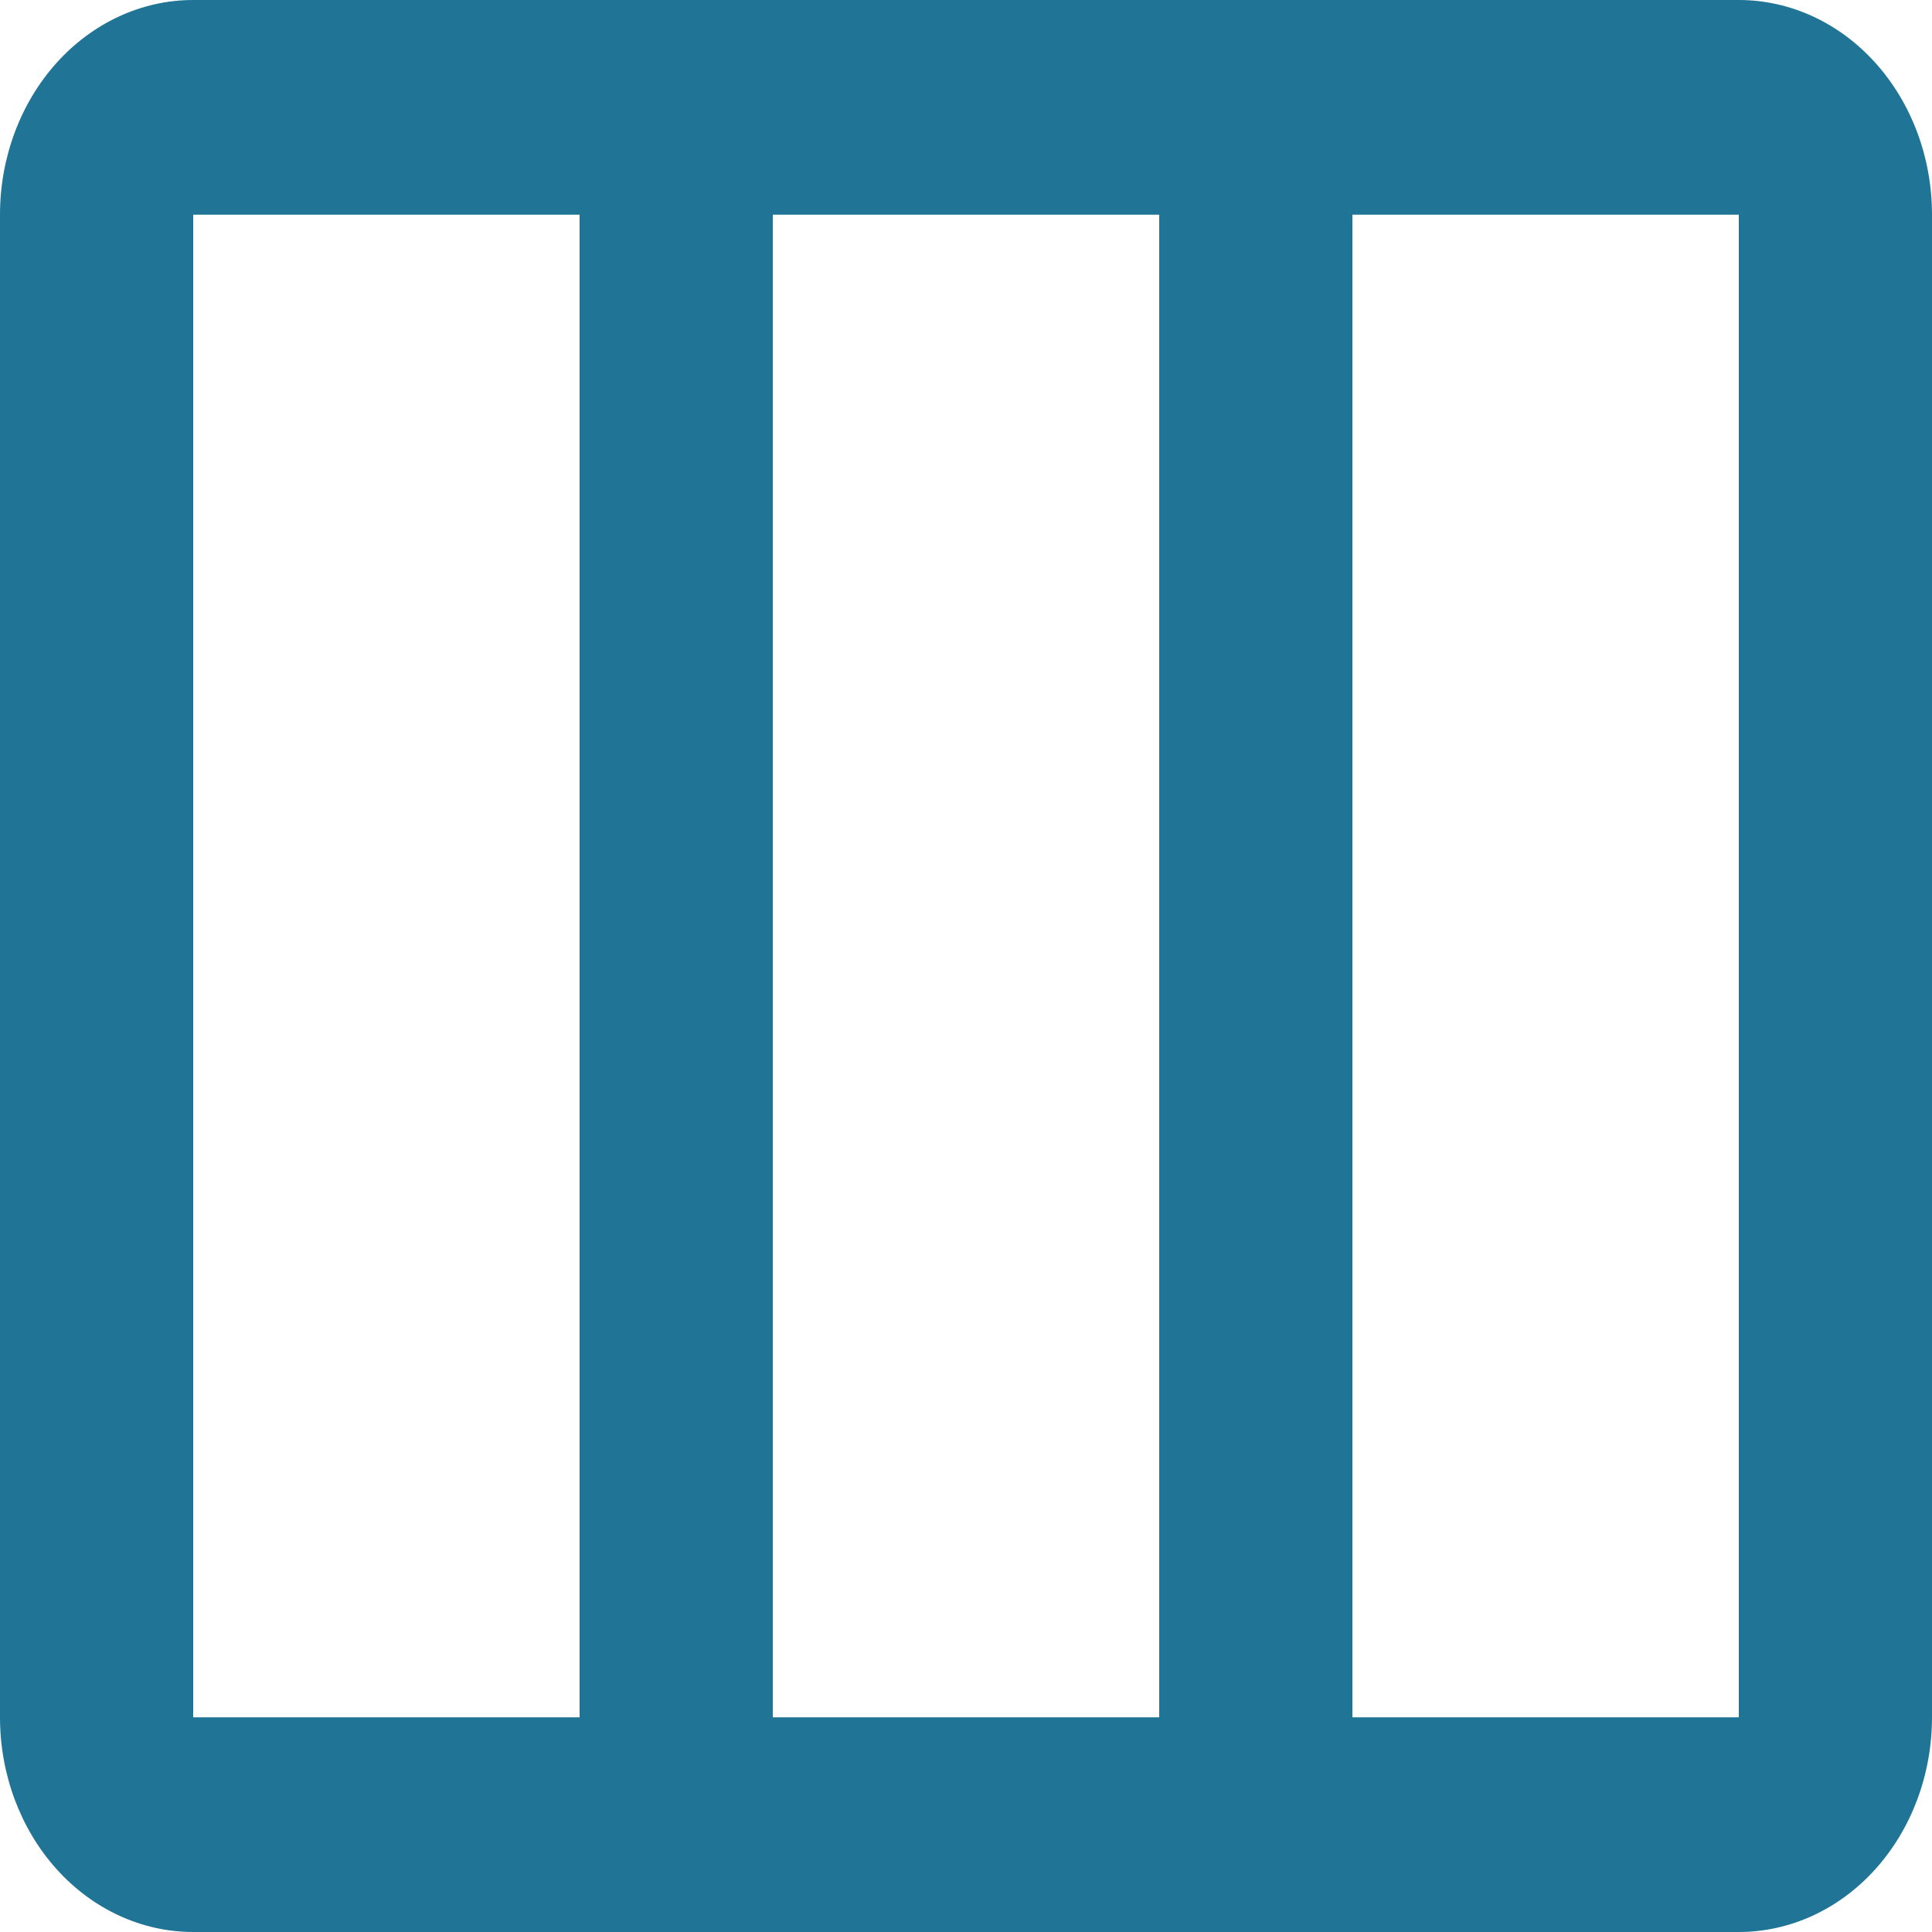
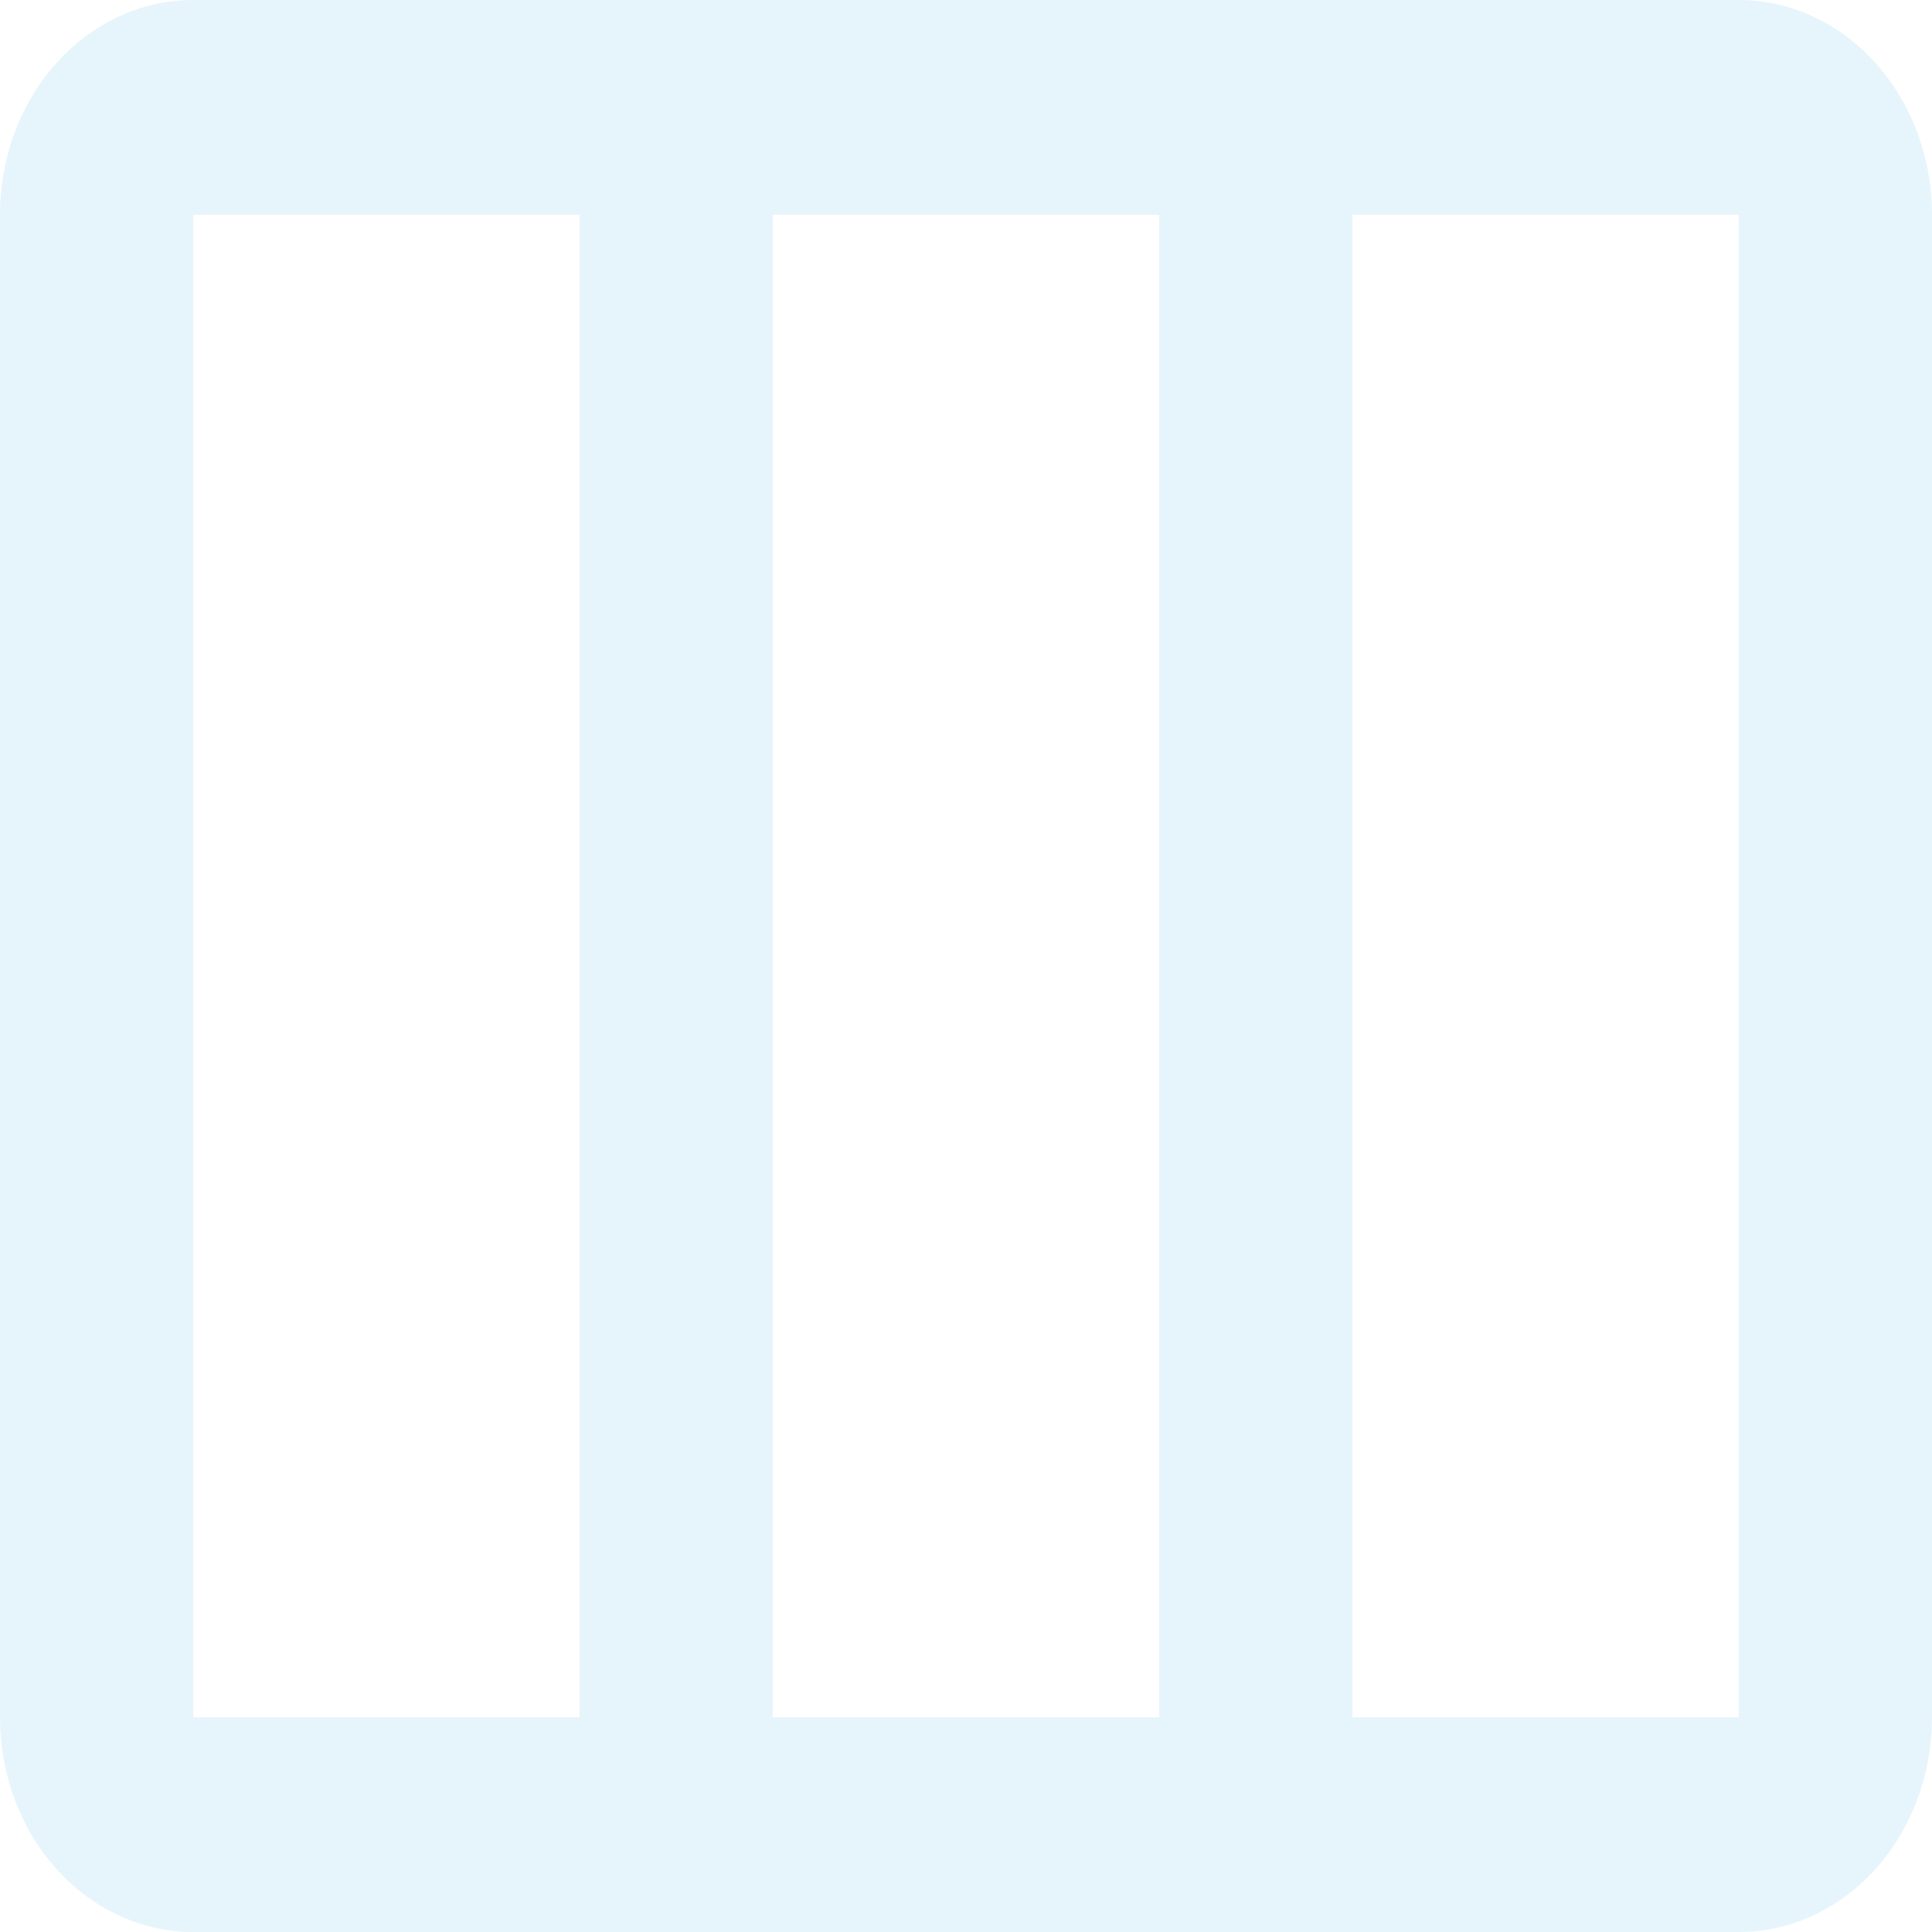
<svg xmlns="http://www.w3.org/2000/svg" width="50" height="50" viewBox="0 0 50 50" fill="none">
-   <path d="M0 5.556C0 4.082 0.527 2.669 1.464 1.627C2.402 0.585 3.674 0 5 0L45 0C46.326 0 47.598 0.585 48.535 1.627C49.473 2.669 50 4.082 50 5.556V44.444C50 45.918 49.473 47.331 48.535 48.373C47.598 49.415 46.326 50 45 50H5C3.674 50 2.402 49.415 1.464 48.373C0.527 47.331 0 45.918 0 44.444L0 5.556ZM15 5.556H5V44.444H15V5.556ZM20 5.556V44.444H30V5.556H20ZM35 5.556V44.444H45V5.556H35Z" fill="#207496" />
+   <path d="M0 5.556C0 4.082 0.527 2.669 1.464 1.627C2.402 0.585 3.674 0 5 0L45 0C46.326 0 47.598 0.585 48.535 1.627C49.473 2.669 50 4.082 50 5.556V44.444C50 45.918 49.473 47.331 48.535 48.373C47.598 49.415 46.326 50 45 50H5C3.674 50 2.402 49.415 1.464 48.373C0.527 47.331 0 45.918 0 44.444L0 5.556ZM15 5.556H5V44.444H15V5.556ZM20 5.556V44.444H30V5.556H20ZM35 5.556V44.444H45V5.556H35Z" fill="#E6F5FB" />
</svg>
